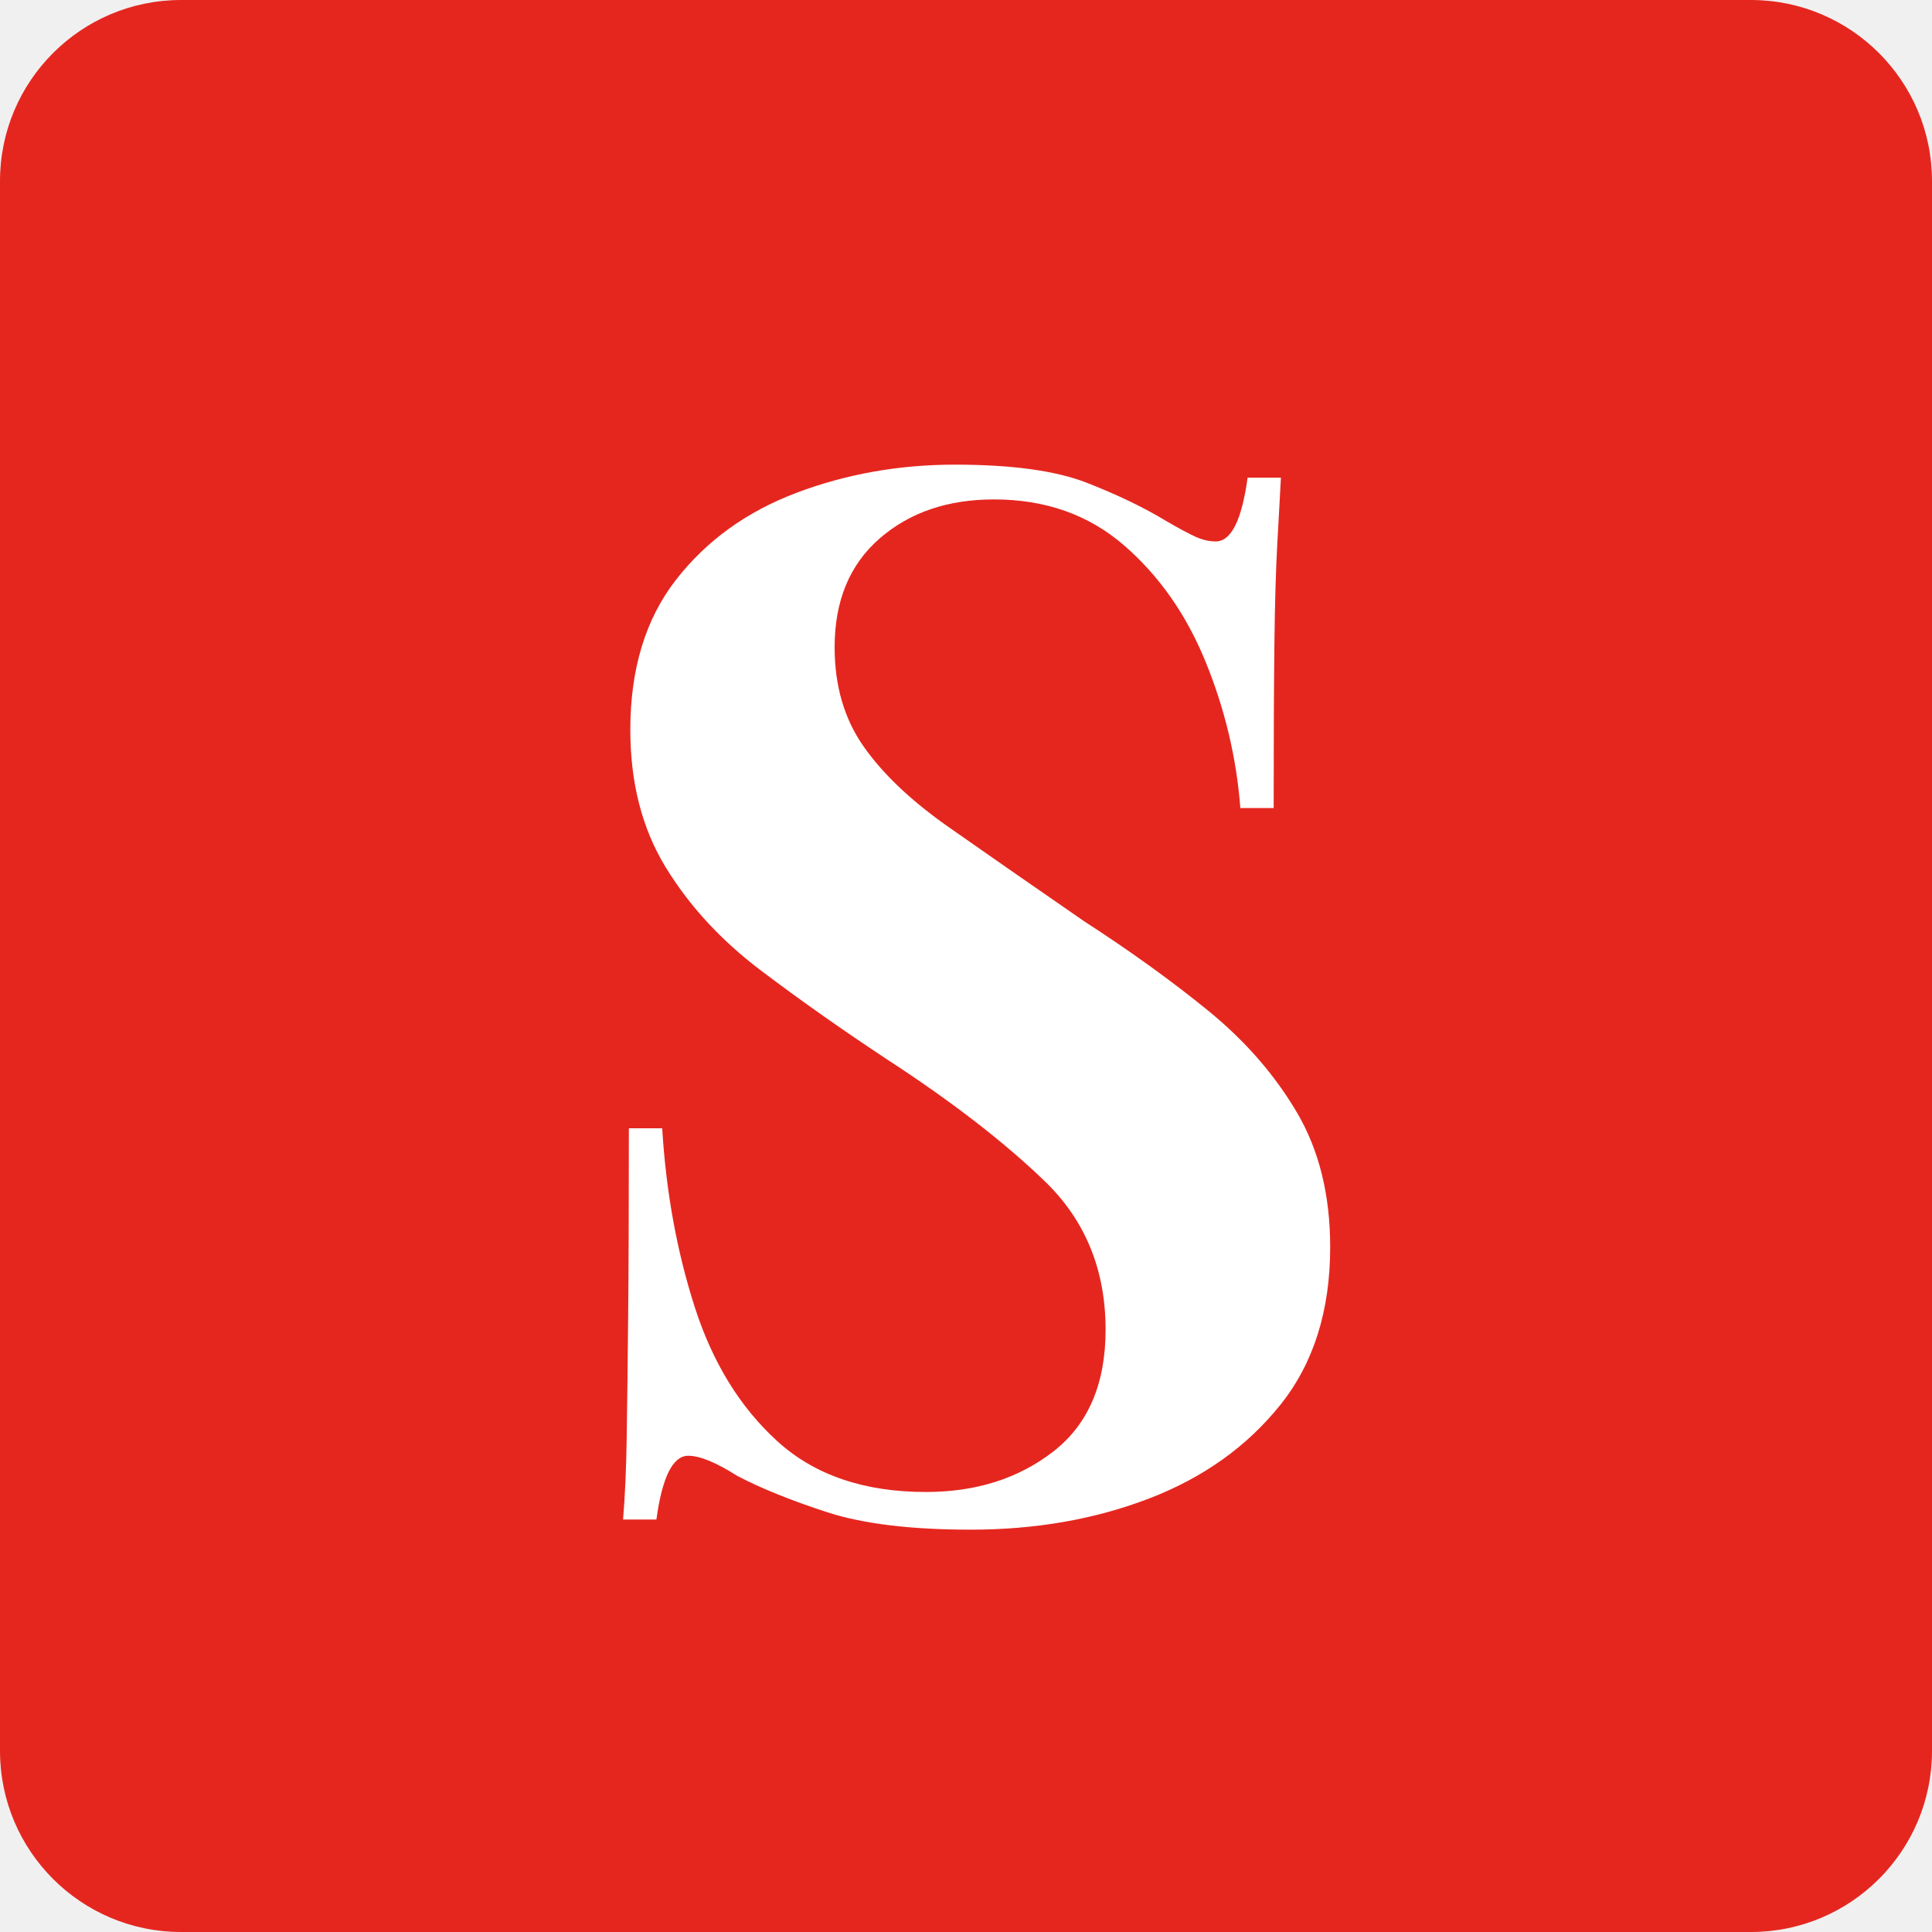
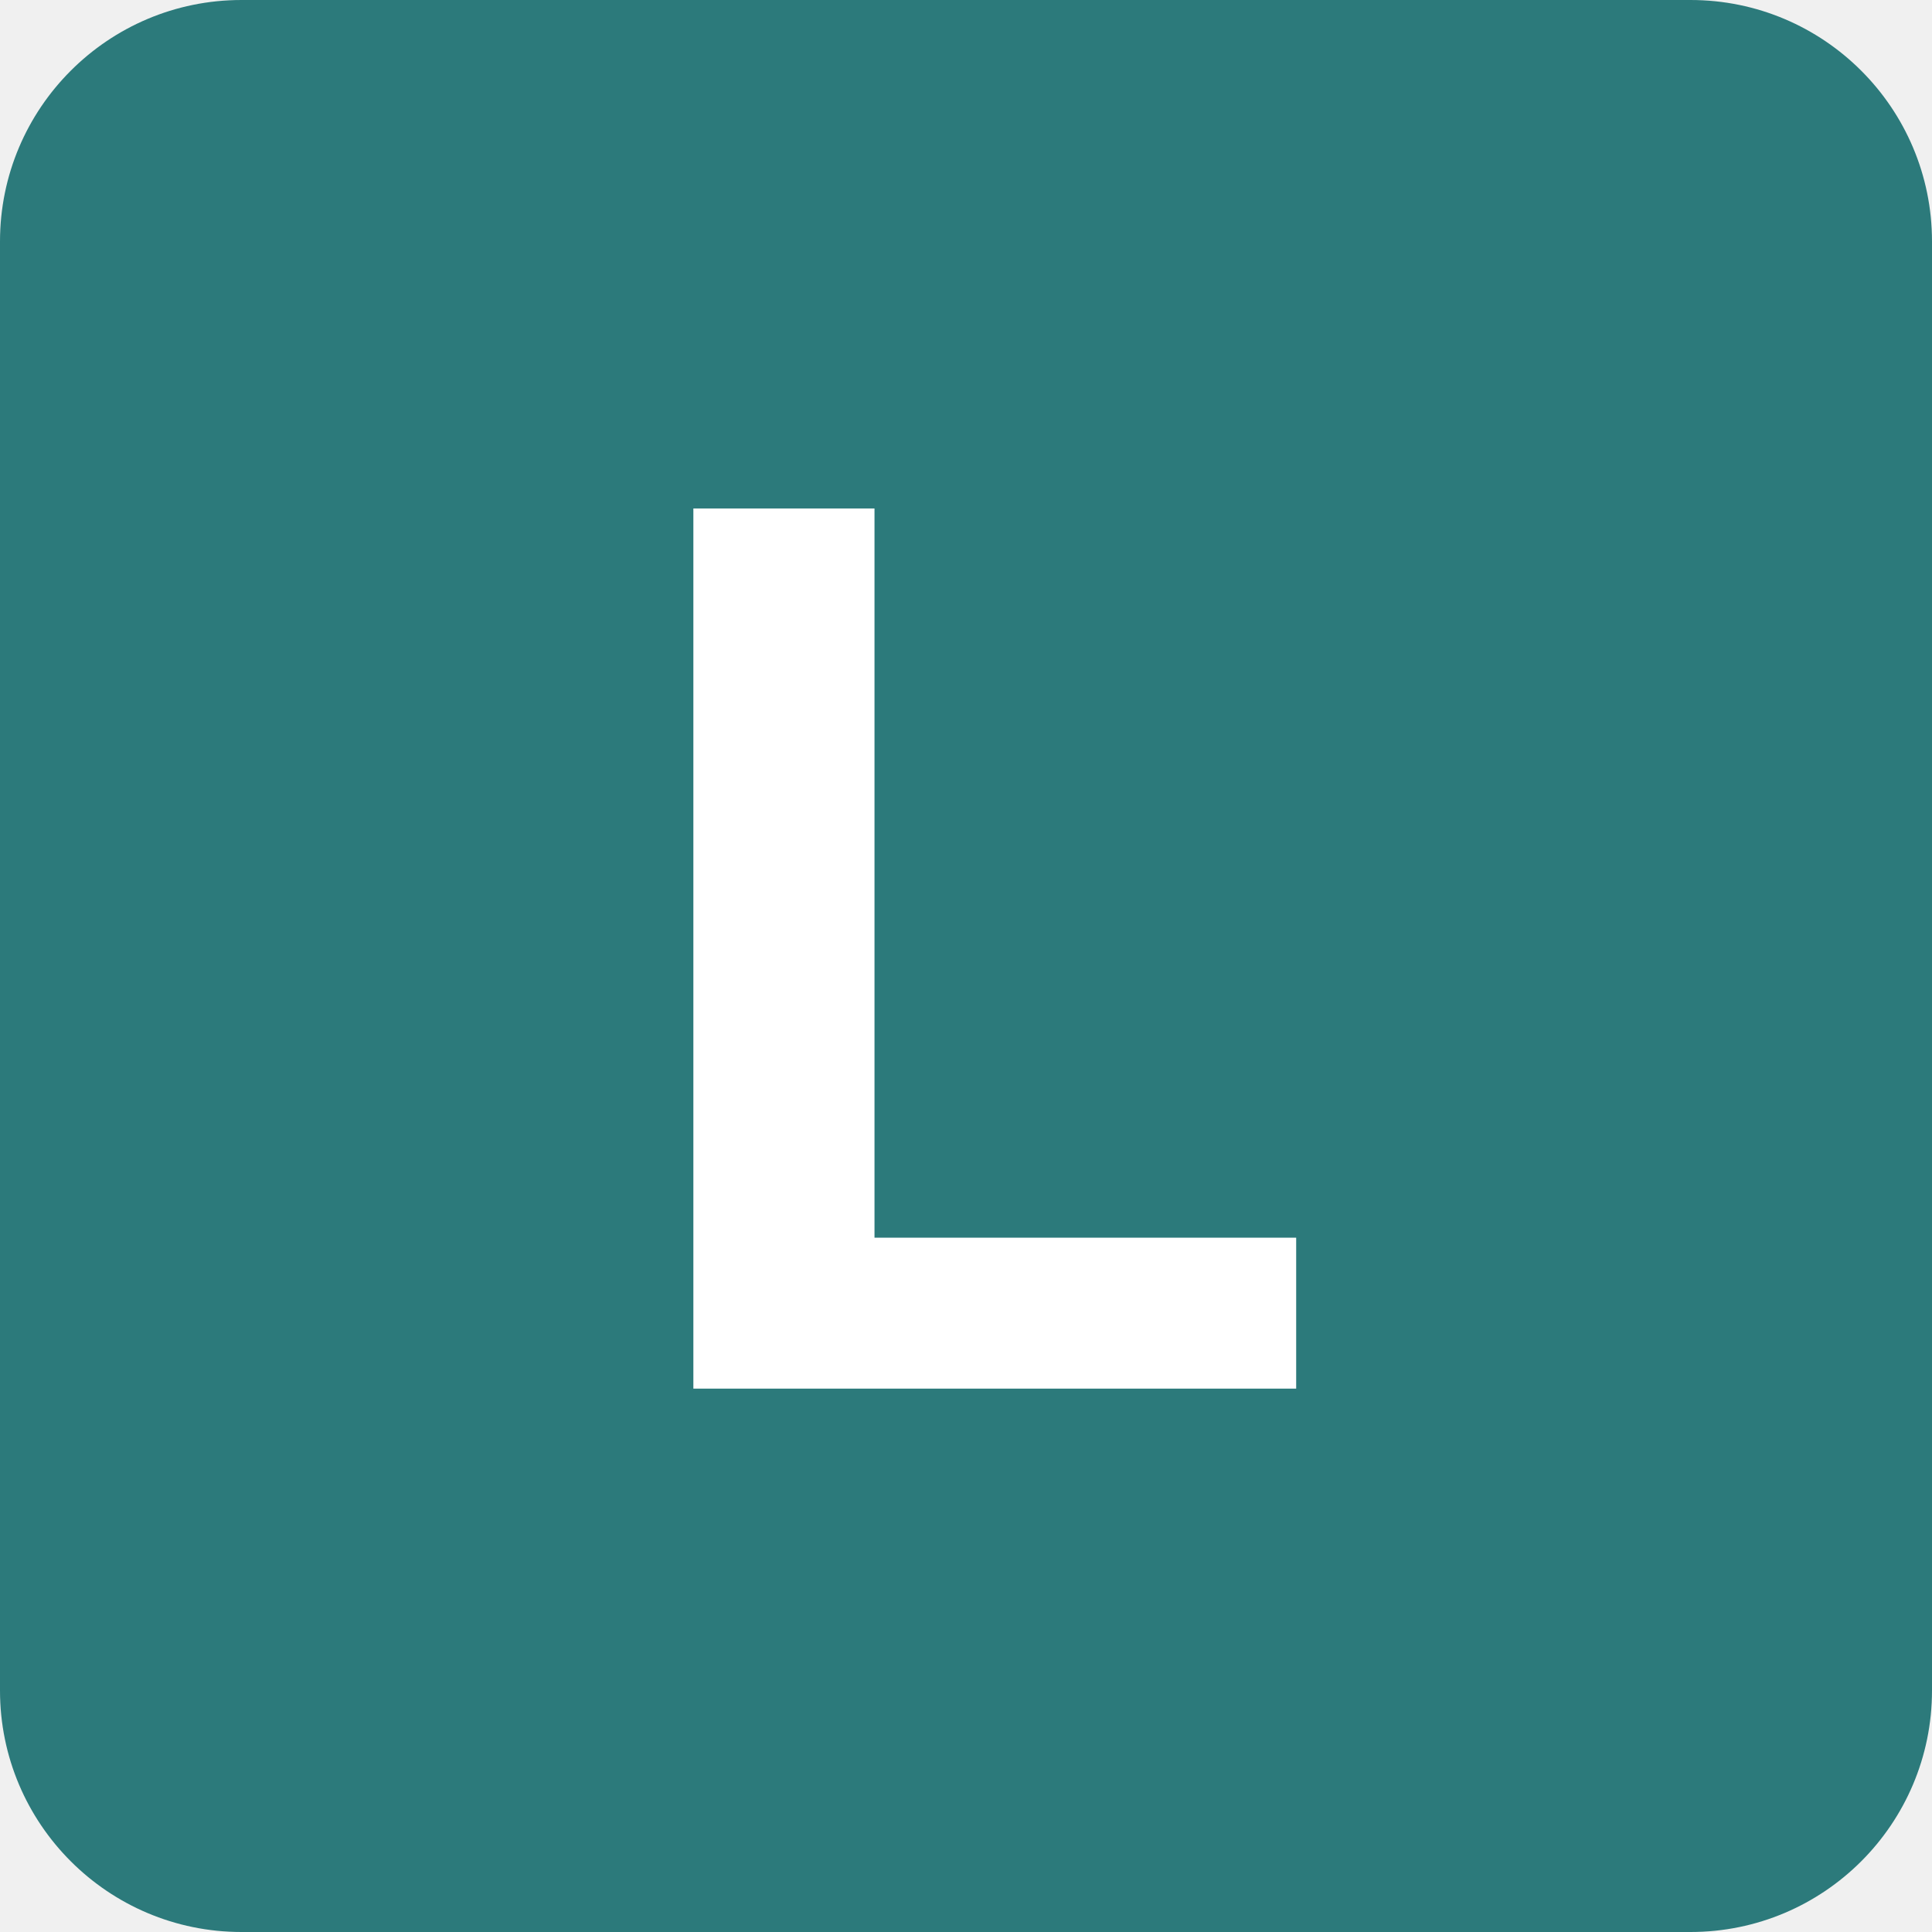
<svg xmlns="http://www.w3.org/2000/svg" width="32px" height="32px" viewBox="0 0 32 32" version="1.1">
-   <g id="Page-1" stroke="none" stroke-width="1" fill="none" fill-rule="evenodd">
-     <g id="Group">
-       <rect id="Rectangle" fill="#E5261F" x="0" y="0" width="32" height="32" rx="3" />
-       <path d="M16.08,25.336 C17.152,25.336 18.136,25.164 19.032,24.82 C19.928,24.476 20.652,23.96 21.204,23.272 C21.756,22.584 22.032,21.712 22.032,20.656 C22.032,19.792 21.848,19.048 21.48,18.424 C21.112,17.8 20.624,17.24 20.016,16.744 C19.408,16.248 18.72,15.752 17.952,15.256 C17.072,14.648 16.324,14.128 15.708,13.696 C15.092,13.264 14.624,12.82 14.304,12.364 C13.984,11.908 13.824,11.36 13.824,10.72 C13.824,9.952 14.072,9.352 14.568,8.92 C15.064,8.488 15.696,8.272 16.464,8.272 C17.312,8.272 18.028,8.524 18.612,9.028 C19.196,9.532 19.648,10.176 19.968,10.96 C20.288,11.744 20.48,12.552 20.544,13.384 L20.544,13.384 L21.096,13.384 C21.096,12.264 21.1,11.36 21.108,10.672 C21.116,9.984 21.132,9.428 21.156,9.004 L21.17,8.757 C21.188,8.437 21.203,8.155 21.216,7.912 L21.216,7.912 L20.664,7.912 C20.568,8.616 20.392,8.968 20.136,8.968 C20.024,8.968 19.908,8.94 19.788,8.884 C19.668,8.828 19.512,8.744 19.32,8.632 C18.952,8.408 18.512,8.196 18,7.996 C17.488,7.796 16.76,7.696 15.816,7.696 C14.888,7.696 14.012,7.852 13.188,8.164 C12.364,8.476 11.7,8.956 11.196,9.604 C10.692,10.252 10.44,11.08 10.44,12.088 C10.44,12.968 10.636,13.728 11.028,14.368 C11.42,15.008 11.944,15.576 12.6,16.072 C13.256,16.568 13.96,17.064 14.712,17.56 C15.768,18.248 16.632,18.916 17.304,19.564 C17.976,20.212 18.312,21.032 18.312,22.024 C18.312,22.92 18.024,23.592 17.448,24.04 C16.872,24.488 16.168,24.712 15.336,24.712 C14.312,24.712 13.492,24.432 12.876,23.872 C12.26,23.312 11.804,22.572 11.508,21.652 C11.212,20.732 11.032,19.744 10.968,18.688 L10.968,18.688 L10.416,18.688 C10.416,19.952 10.412,20.996 10.404,21.82 C10.396,22.644 10.388,23.312 10.38,23.824 C10.372,24.336 10.352,24.784 10.32,25.168 L10.32,25.168 L10.872,25.168 C10.968,24.464 11.144,24.112 11.4,24.112 C11.592,24.112 11.864,24.224 12.216,24.448 C12.616,24.656 13.112,24.856 13.704,25.048 C14.296,25.24 15.088,25.336 16.08,25.336 Z" id="S" fill="#FFFFFF" fill-rule="nonzero" />
+   <g stroke="none" stroke-width="1" fill="none" fill-rule="evenodd">
+     <g>
+       <rect fill="#2C7A7B" x="0" y="0" width="32" height="32" rx="4" />
+       <text x="16" y="23" font-family="Helvetica, Arial, sans-serif" font-size="20" font-weight="700" fill="#ffffff" text-anchor="middle">L</text>
    </g>
  </g>
</svg>
